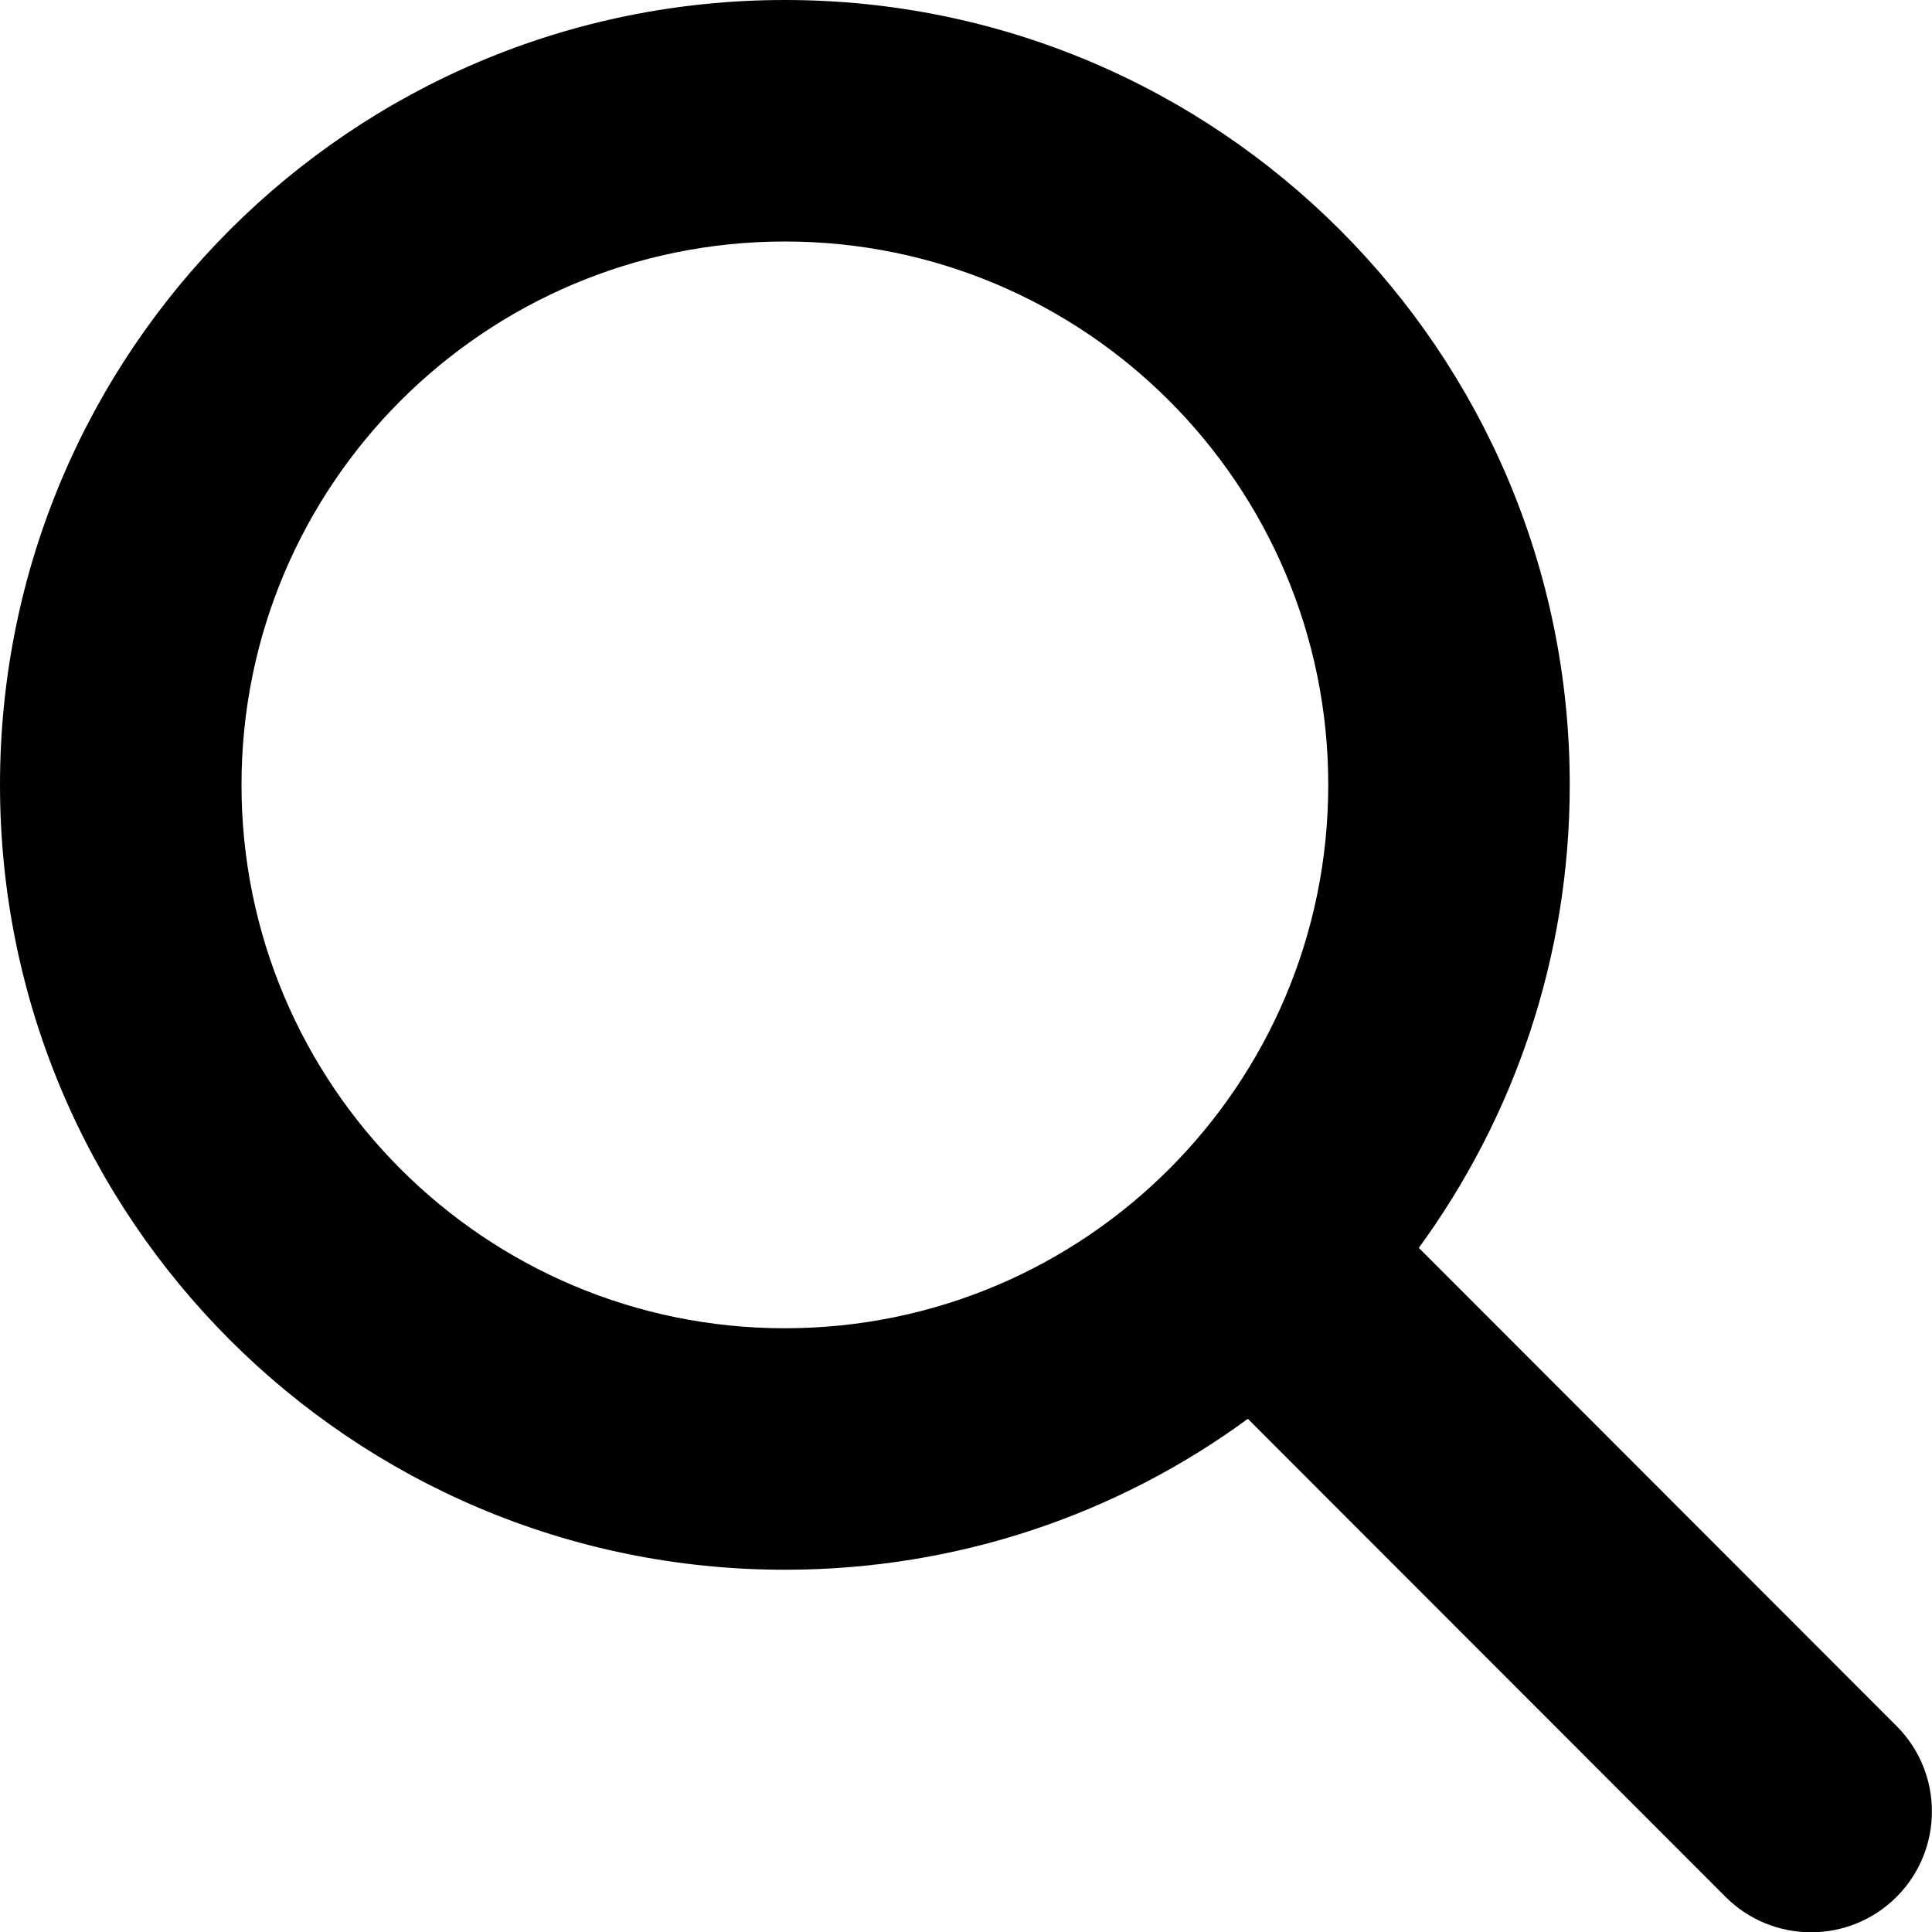
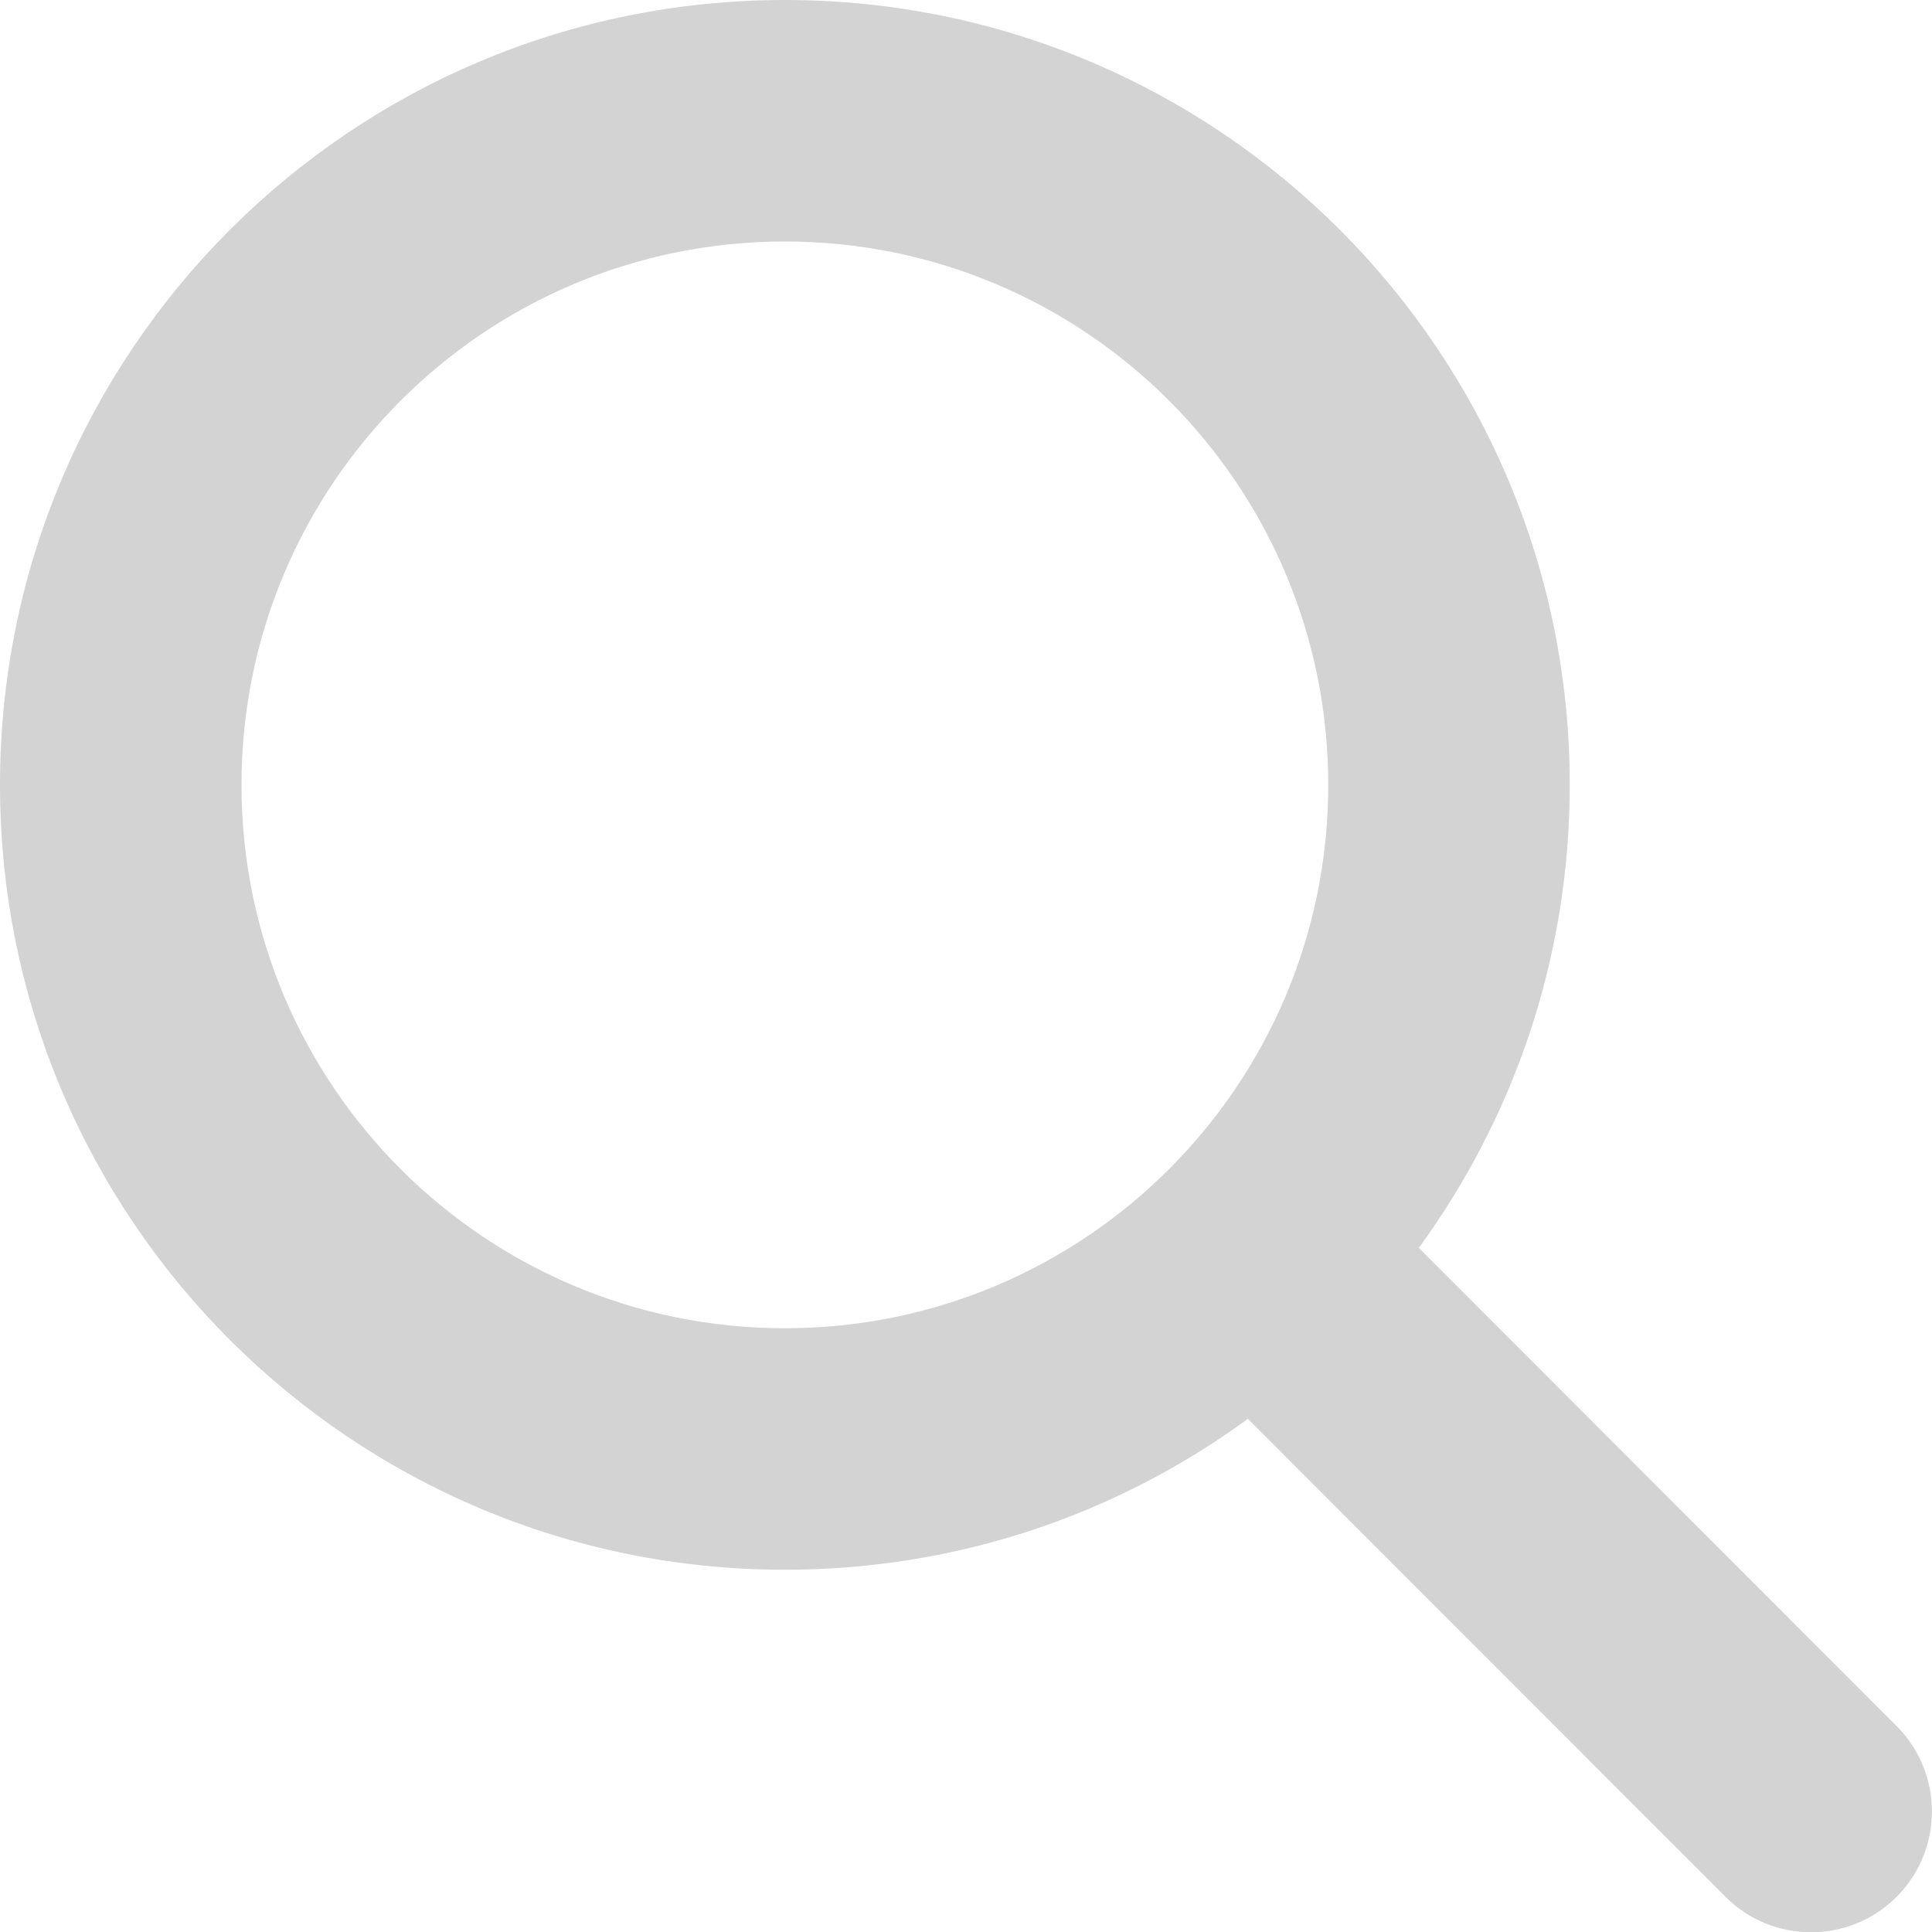
<svg xmlns="http://www.w3.org/2000/svg" height="20" width="20" viewBox="0 0 512 512">
-   <path d="M416 208c0 45.9-14.9 88.3-40 122.7L502.6 457.4c12.5 12.5 12.5 32.8 0 45.3s-32.8 12.5-45.3 0L330.7 376c-34.4 25.2-76.8 40-122.7 40C93.1 416 0 322.9 0 208S93.1 0 208 0S416 93.1 416 208zM208 352a144 144 0 1 0 0-288 144 144 0 1 0 0 288z" />
+   <path fill="#d3d3d3" d="M416 208c0 45.9-14.9 88.3-40 122.7L502.6 457.4c12.5 12.5 12.5 32.8 0 45.3s-32.8 12.5-45.3 0L330.7 376c-34.4 25.2-76.8 40-122.7 40C93.1 416 0 322.9 0 208S93.1 0 208 0S416 93.1 416 208zM208 352a144 144 0 1 0 0-288 144 144 0 1 0 0 288z" />
</svg>
